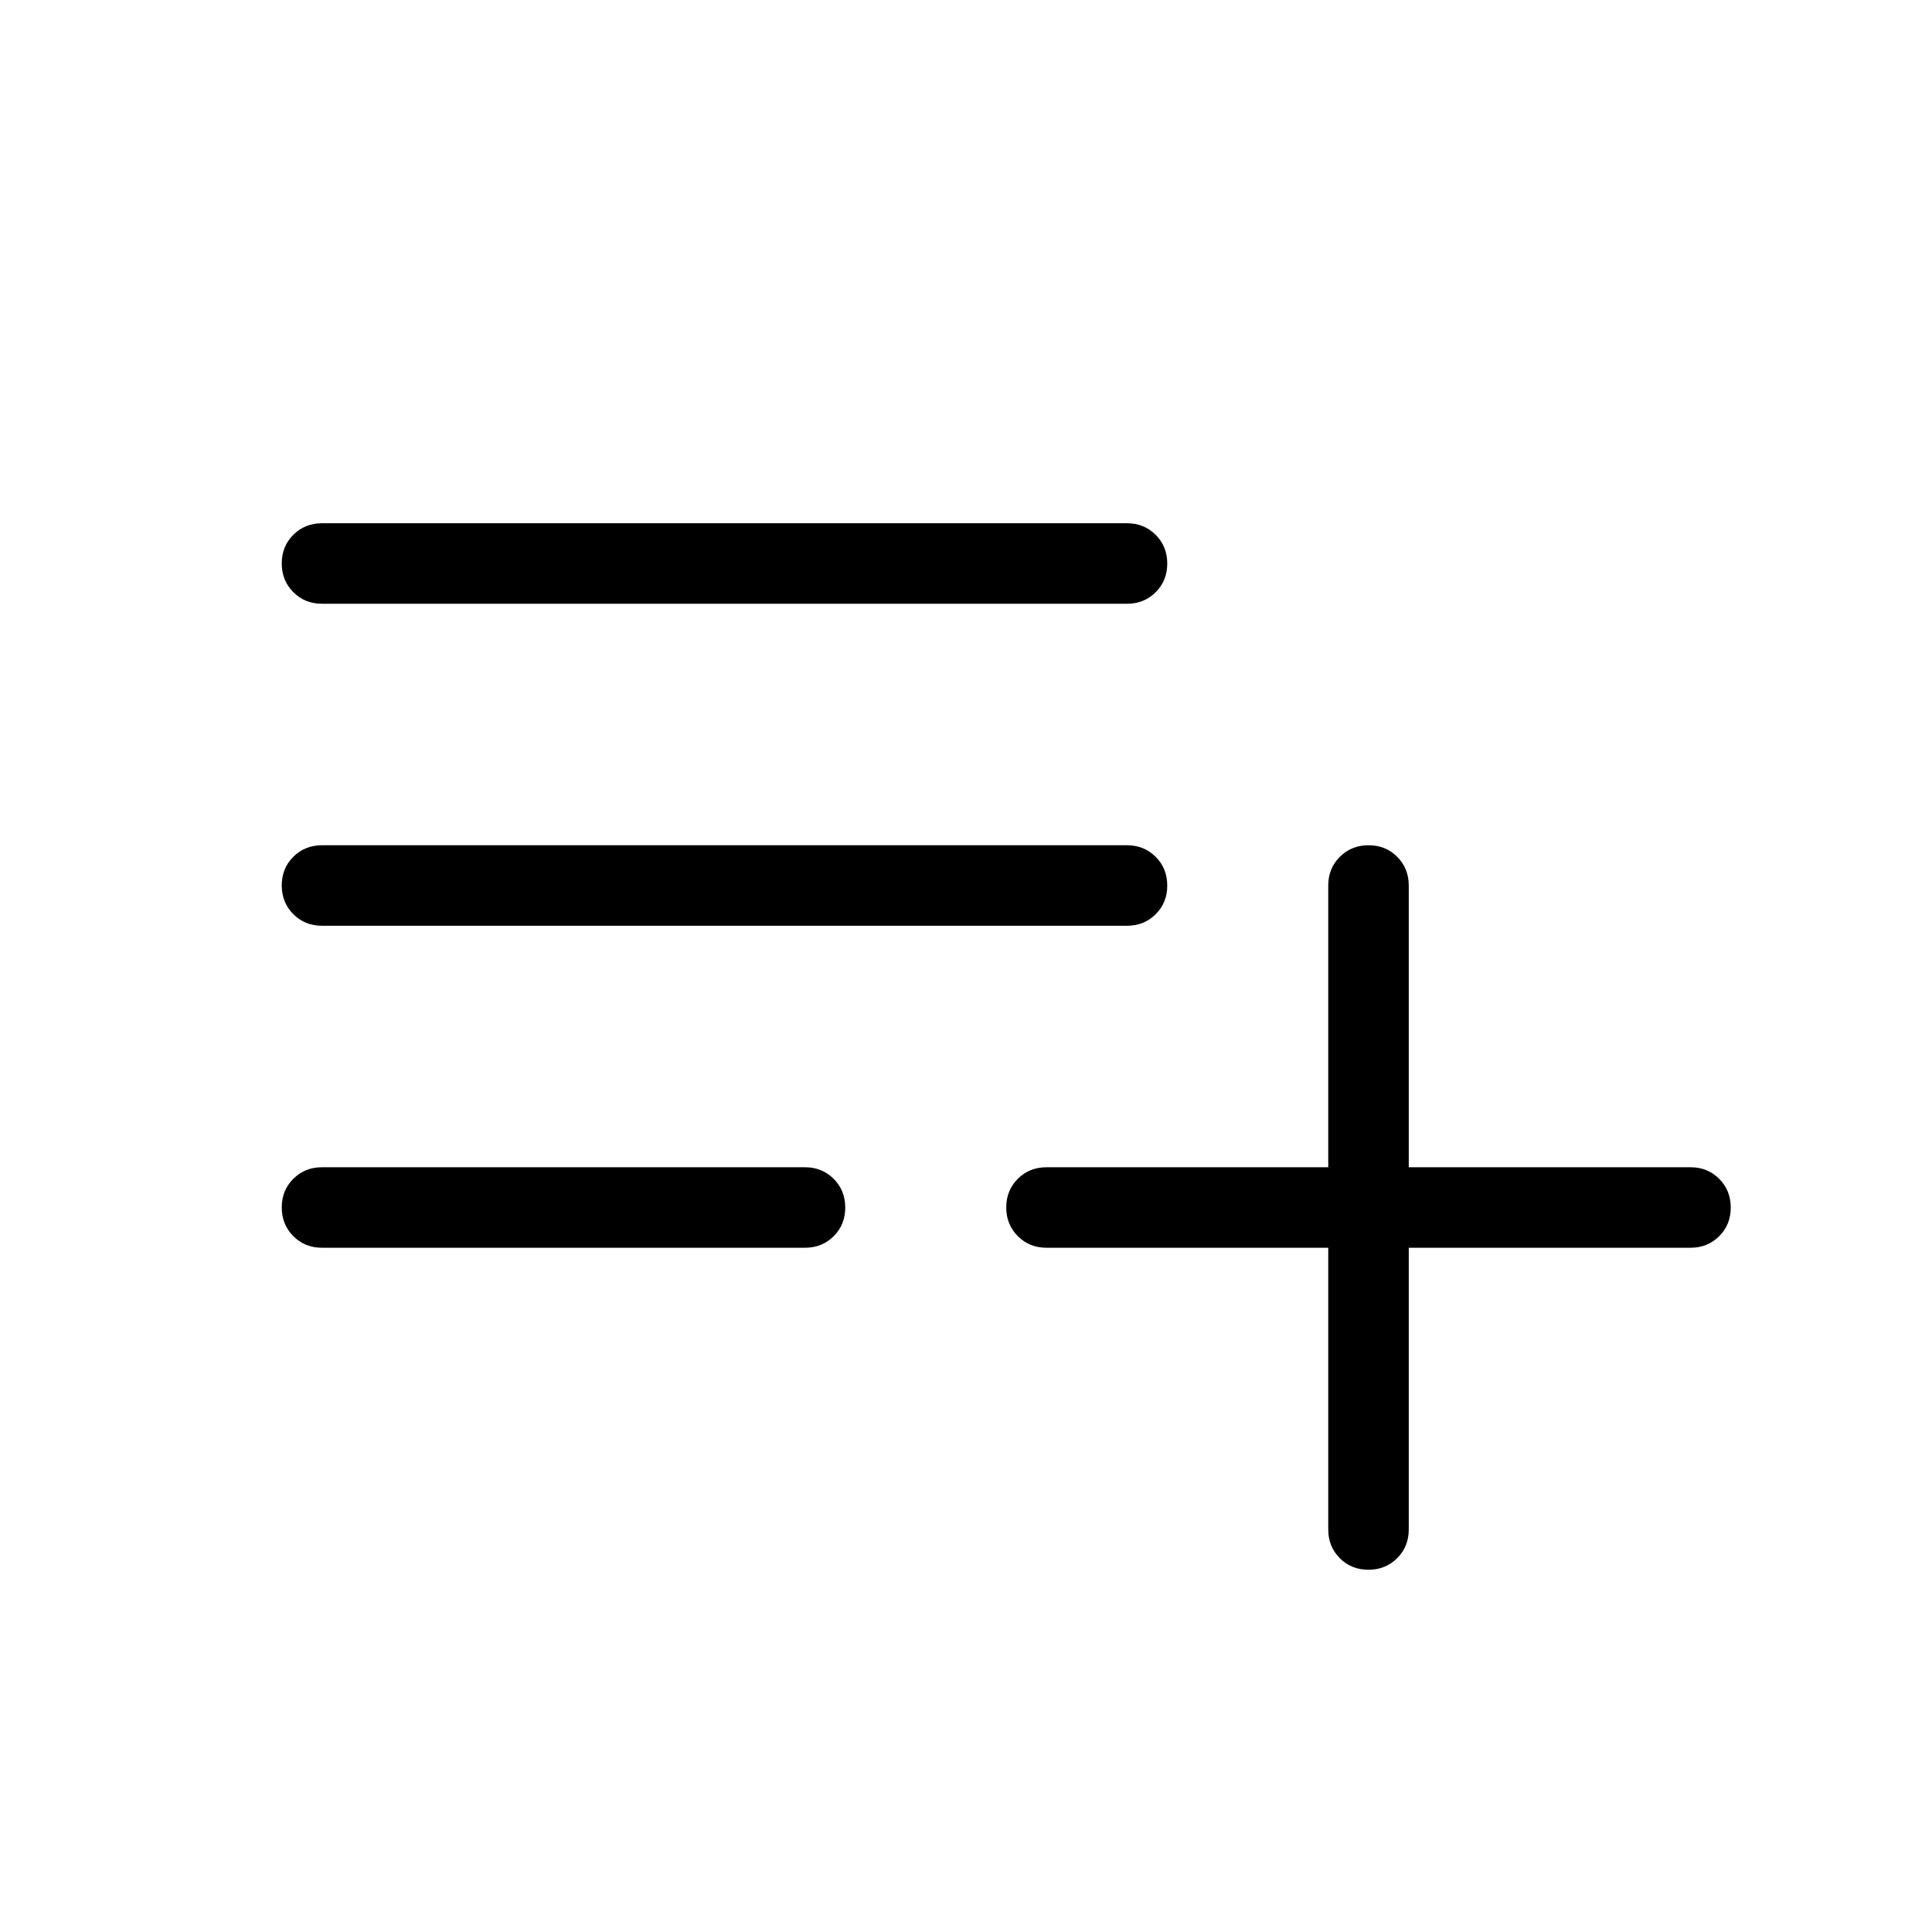
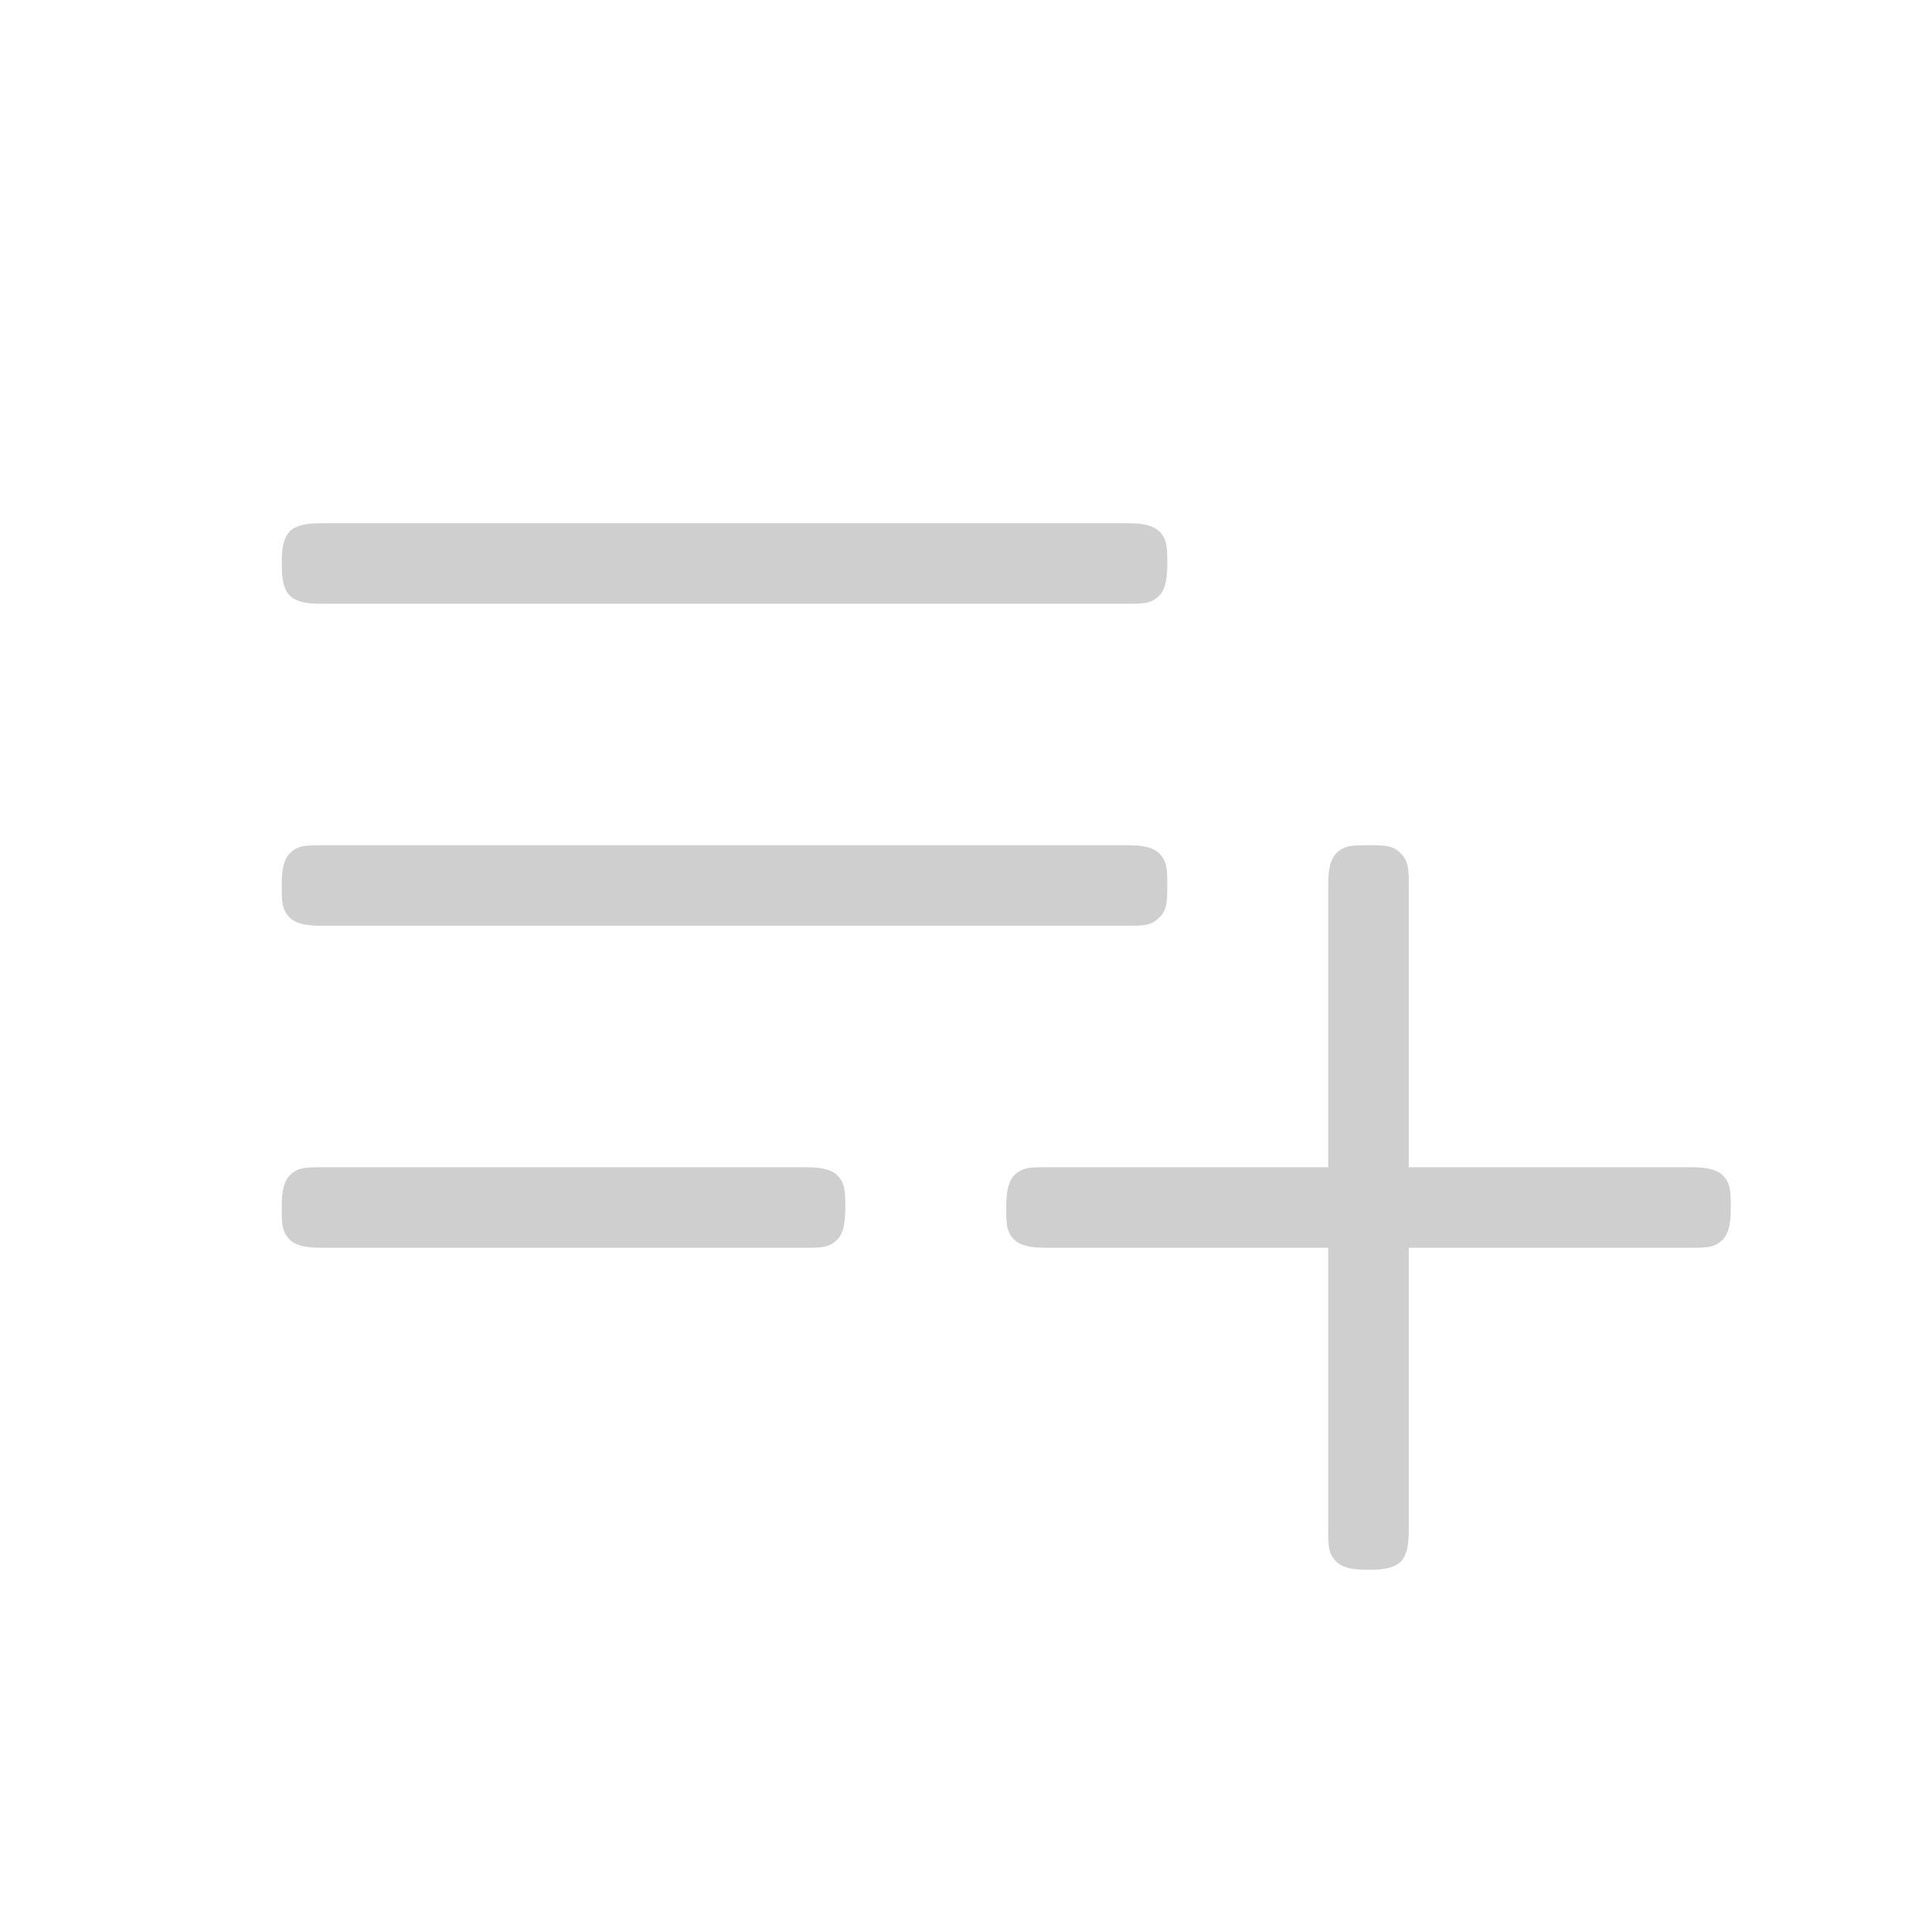
- <svg xmlns="http://www.w3.org/2000/svg" height="24" viewBox="0 -960 960 960" width="24">
-   <path d="M160-340q-8.5 0-14.25-5.758-5.75-5.757-5.75-14.269t5.75-14.242Q151.5-380 160-380h240q8.5 0 14.25 5.758 5.75 5.757 5.75 14.269t-5.75 14.242Q408.5-340 400-340H160Zm0-160q-8.5 0-14.25-5.758-5.75-5.757-5.75-14.269t5.75-14.242Q151.5-540 160-540h400q8.5 0 14.25 5.758 5.75 5.757 5.75 14.269t-5.75 14.242Q568.5-500 560-500H160Zm0-160q-8.5 0-14.25-5.758-5.75-5.757-5.75-14.269t5.75-14.242Q151.5-700 160-700h400q8.5 0 14.25 5.758 5.75 5.757 5.75 14.269t-5.75 14.242Q568.5-660 560-660H160Zm519.973 480q-8.512 0-14.242-5.75Q660-191.5 660-200v-140H520q-8.5 0-14.25-5.758-5.75-5.757-5.75-14.269t5.75-14.242Q511.5-380 520-380h140v-140q0-8.5 5.758-14.25 5.757-5.75 14.269-5.75t14.242 5.75Q700-528.5 700-520v140h140q8.5 0 14.25 5.758 5.75 5.757 5.75 14.269t-5.75 14.242Q848.5-340 840-340H700v140q0 8.5-5.758 14.25-5.757 5.75-14.269 5.75Z" />
+ <svg xmlns="http://www.w3.org/2000/svg" version="1.1" id="Layer_1" x="0px" y="0px" viewBox="0 0 24 24" style="enable-background:new 0 0 24 24;" xml:space="preserve">
+   <style type="text/css">
+ 	.st0{fill:#CFCFCF;}
+ </style>
+   <path class="st0" d="M4,15.5c-0.1,0-0.3,0-0.4-0.1c-0.1-0.1-0.1-0.2-0.1-0.4c0-0.1,0-0.3,0.1-0.4c0.1-0.1,0.2-0.1,0.4-0.1h6  c0.1,0,0.3,0,0.4,0.1c0.1,0.1,0.1,0.2,0.1,0.4c0,0.1,0,0.3-0.1,0.4c-0.1,0.1-0.2,0.1-0.4,0.1H4z M4,11.5c-0.1,0-0.3,0-0.4-0.1  c-0.1-0.1-0.1-0.2-0.1-0.4c0-0.1,0-0.3,0.1-0.4c0.1-0.1,0.2-0.1,0.4-0.1h10c0.1,0,0.3,0,0.4,0.1c0.1,0.1,0.1,0.2,0.1,0.4  s0,0.3-0.1,0.4c-0.1,0.1-0.2,0.1-0.4,0.1H4z M4,7.5c-0.1,0-0.3,0-0.4-0.1C3.5,7.3,3.5,7.1,3.5,7c0-0.1,0-0.3,0.1-0.4  C3.7,6.5,3.9,6.5,4,6.5h10c0.1,0,0.3,0,0.4,0.1c0.1,0.1,0.1,0.2,0.1,0.4c0,0.1,0,0.3-0.1,0.4c-0.1,0.1-0.2,0.1-0.4,0.1H4z M17,19.5  c-0.1,0-0.3,0-0.4-0.1c-0.1-0.1-0.1-0.2-0.1-0.4v-3.5H13c-0.1,0-0.3,0-0.4-0.1c-0.1-0.1-0.1-0.2-0.1-0.4c0-0.1,0-0.3,0.1-0.4  c0.1-0.1,0.2-0.1,0.4-0.1h3.5V11c0-0.1,0-0.3,0.1-0.4c0.1-0.1,0.2-0.1,0.4-0.1s0.3,0,0.4,0.1c0.1,0.1,0.1,0.2,0.1,0.4v3.5H21  c0.1,0,0.3,0,0.4,0.1c0.1,0.1,0.1,0.2,0.1,0.4c0,0.1,0,0.3-0.1,0.4c-0.1,0.1-0.2,0.1-0.4,0.1h-3.5V19c0,0.1,0,0.3-0.1,0.4  C17.3,19.5,17.1,19.5,17,19.5z" />
</svg>
